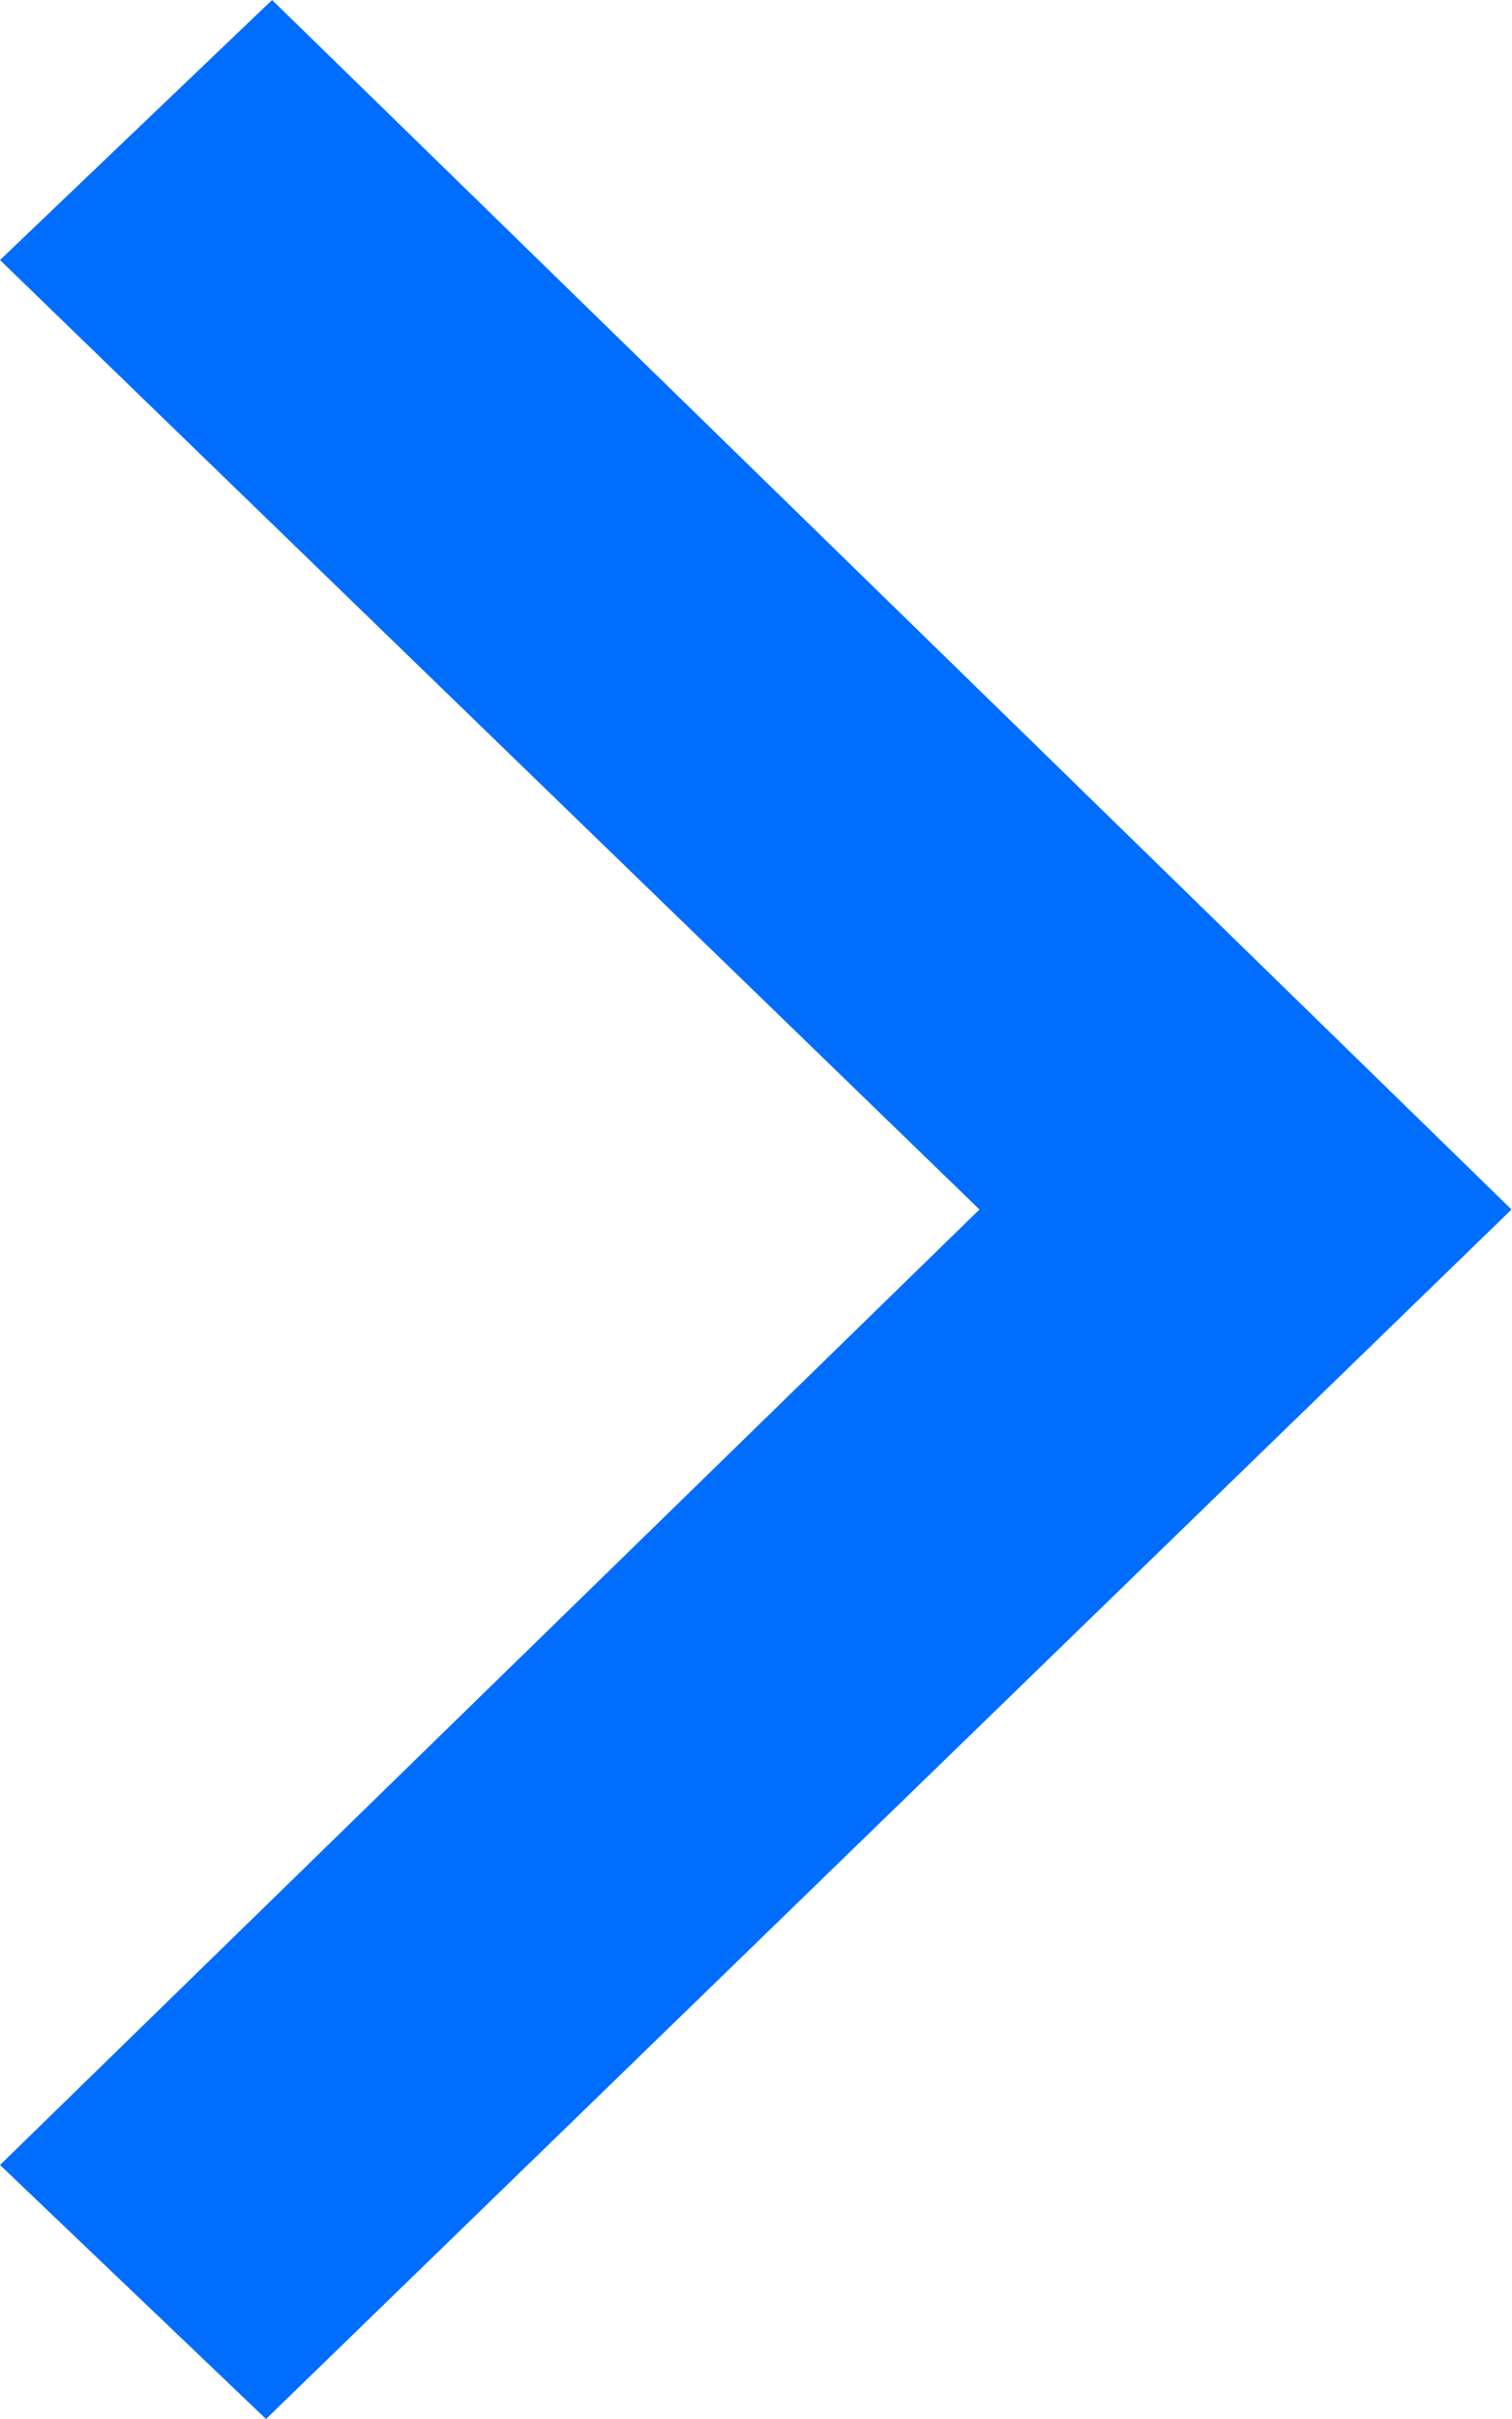
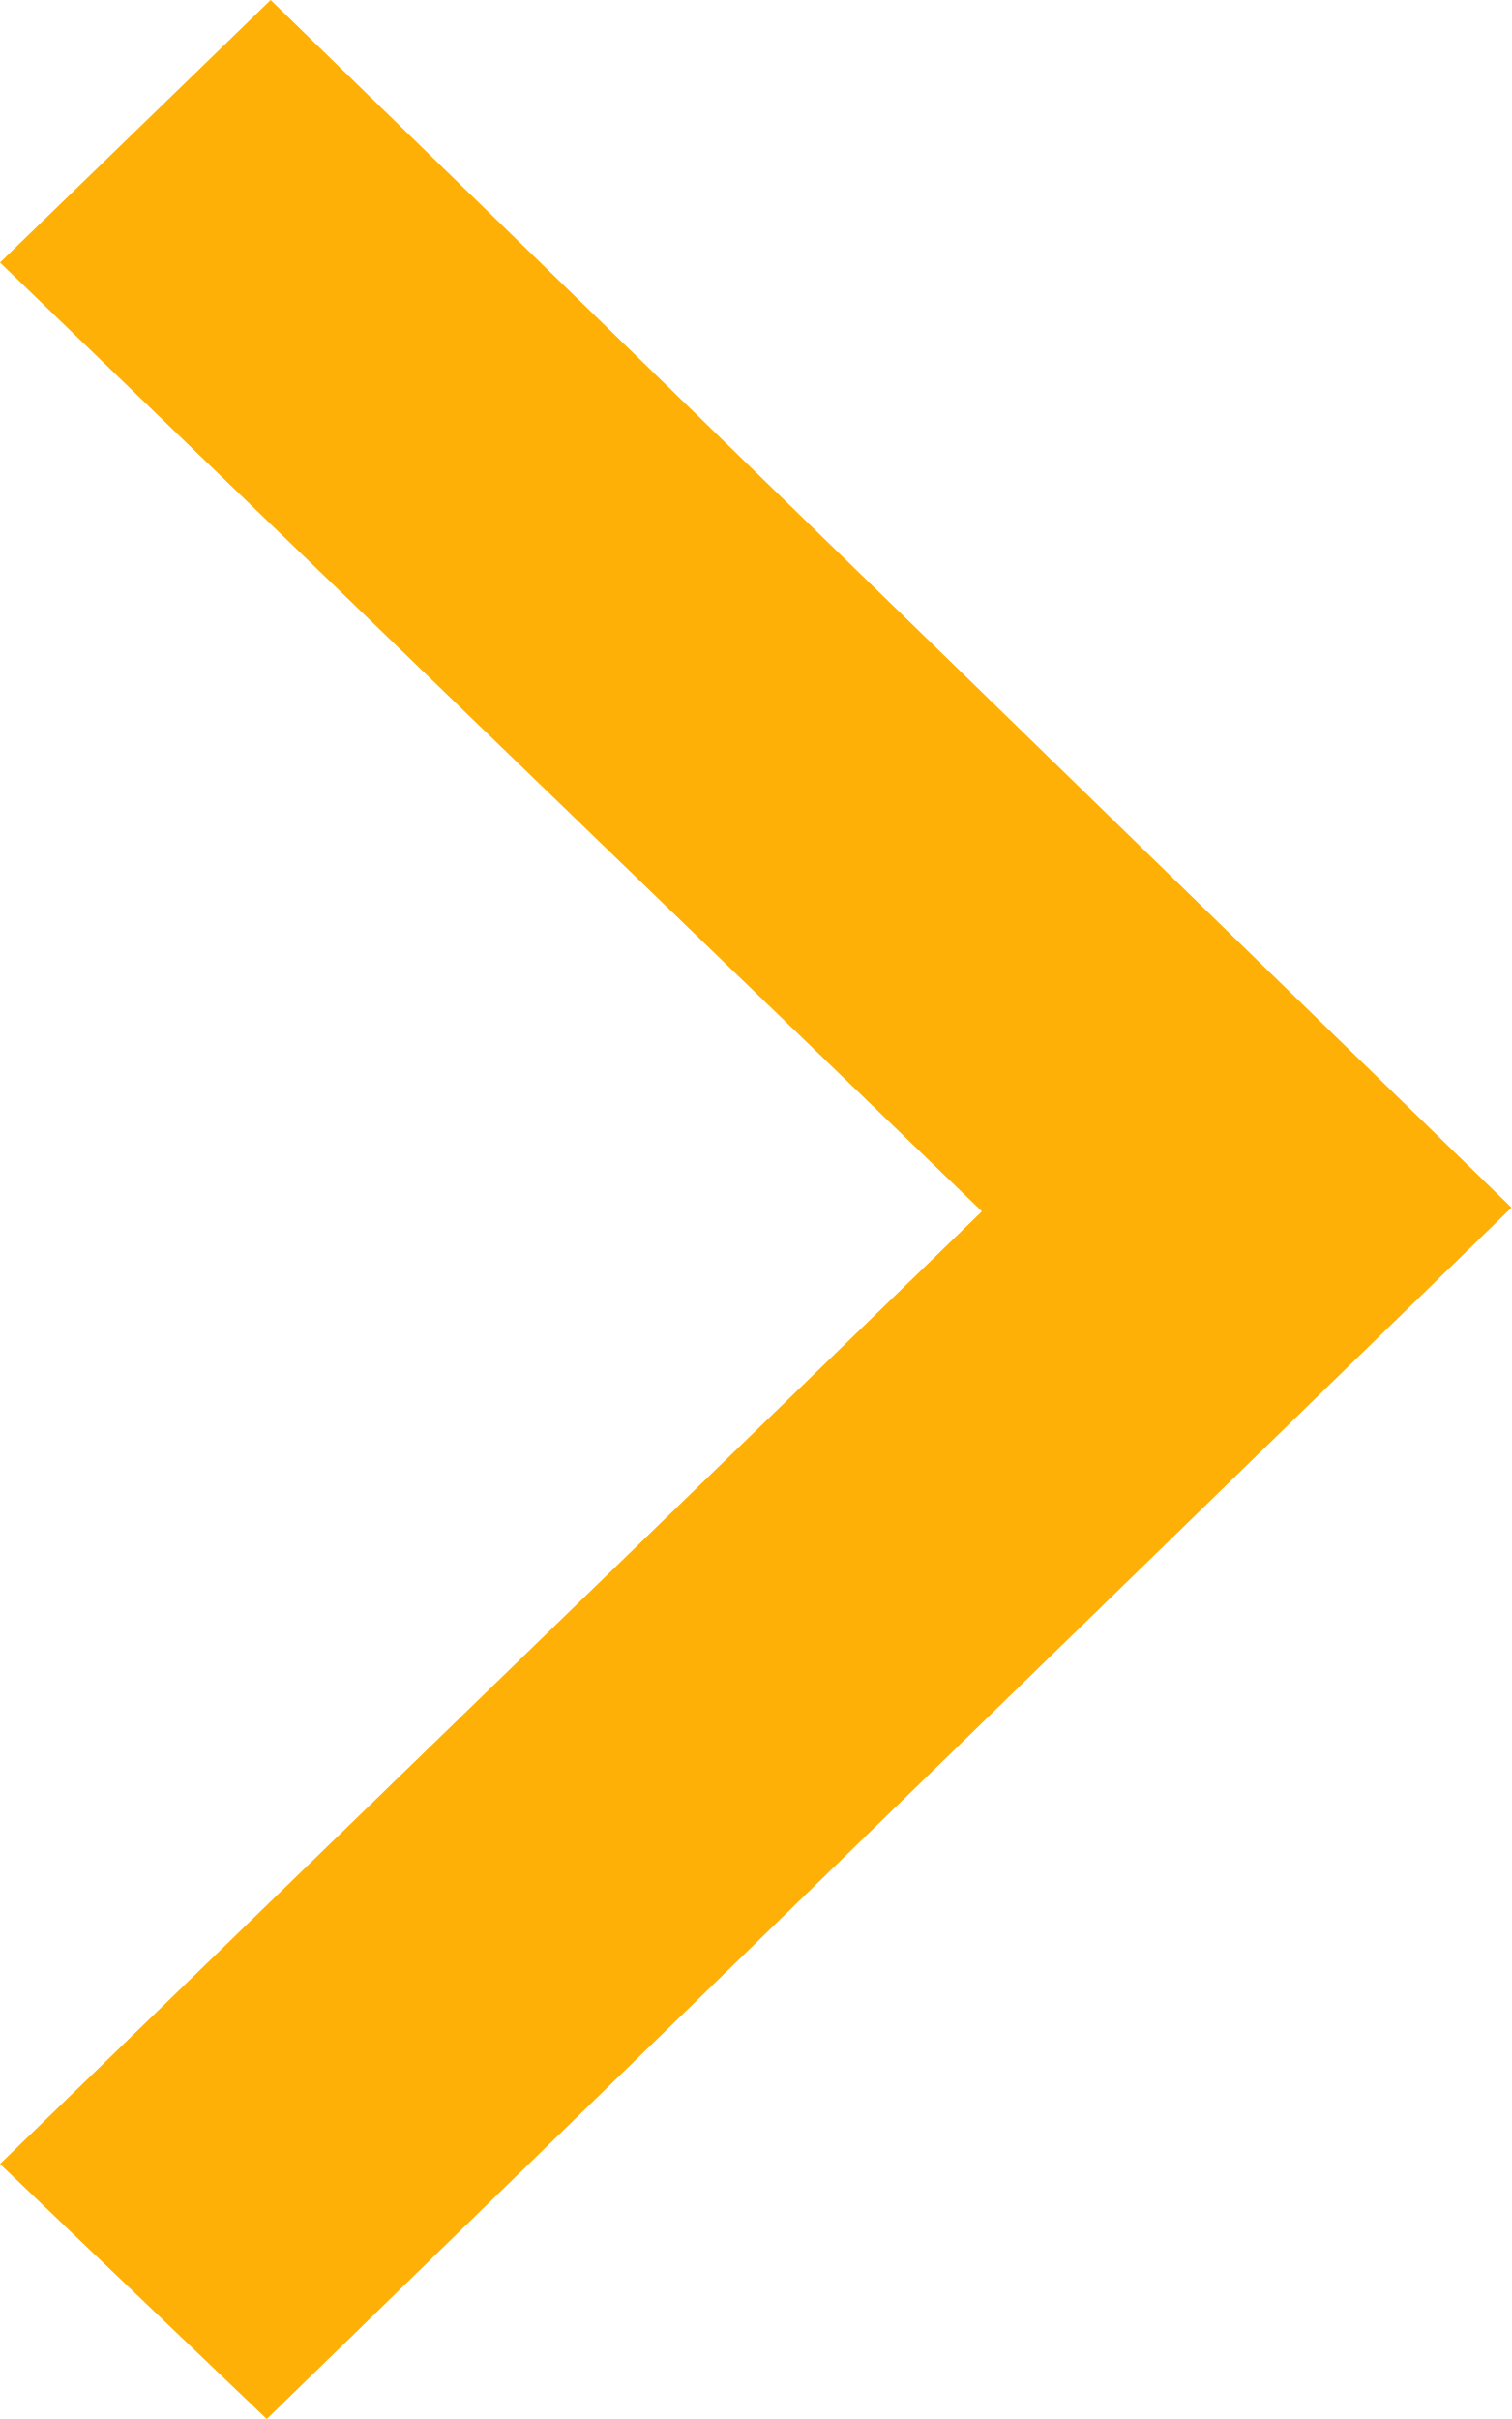
- <svg xmlns="http://www.w3.org/2000/svg" version="1.1" id="Layer_1" x="0px" y="0px" viewBox="0 0 25 40" style="enable-background:new 0 0 25 40;" xml:space="preserve">
-   <style type="text/css">
- 	.st0{fill:#006DFF;}
- </style>
-   <path class="st0" d="M0,4.3L16.2,20L0,35.8L4.4,40L25,20L4.5,0L0,4.3z" />
+ <svg xmlns="http://www.w3.org/2000/svg" width="25" height="40" viewBox="0 0 25 40" fill="none">
+   <path d="M0 4.341L16.24 20.031L0 35.783L4.412 40L25 19.969L4.476 0L0 4.341Z" fill="#ffb007" />
</svg>
